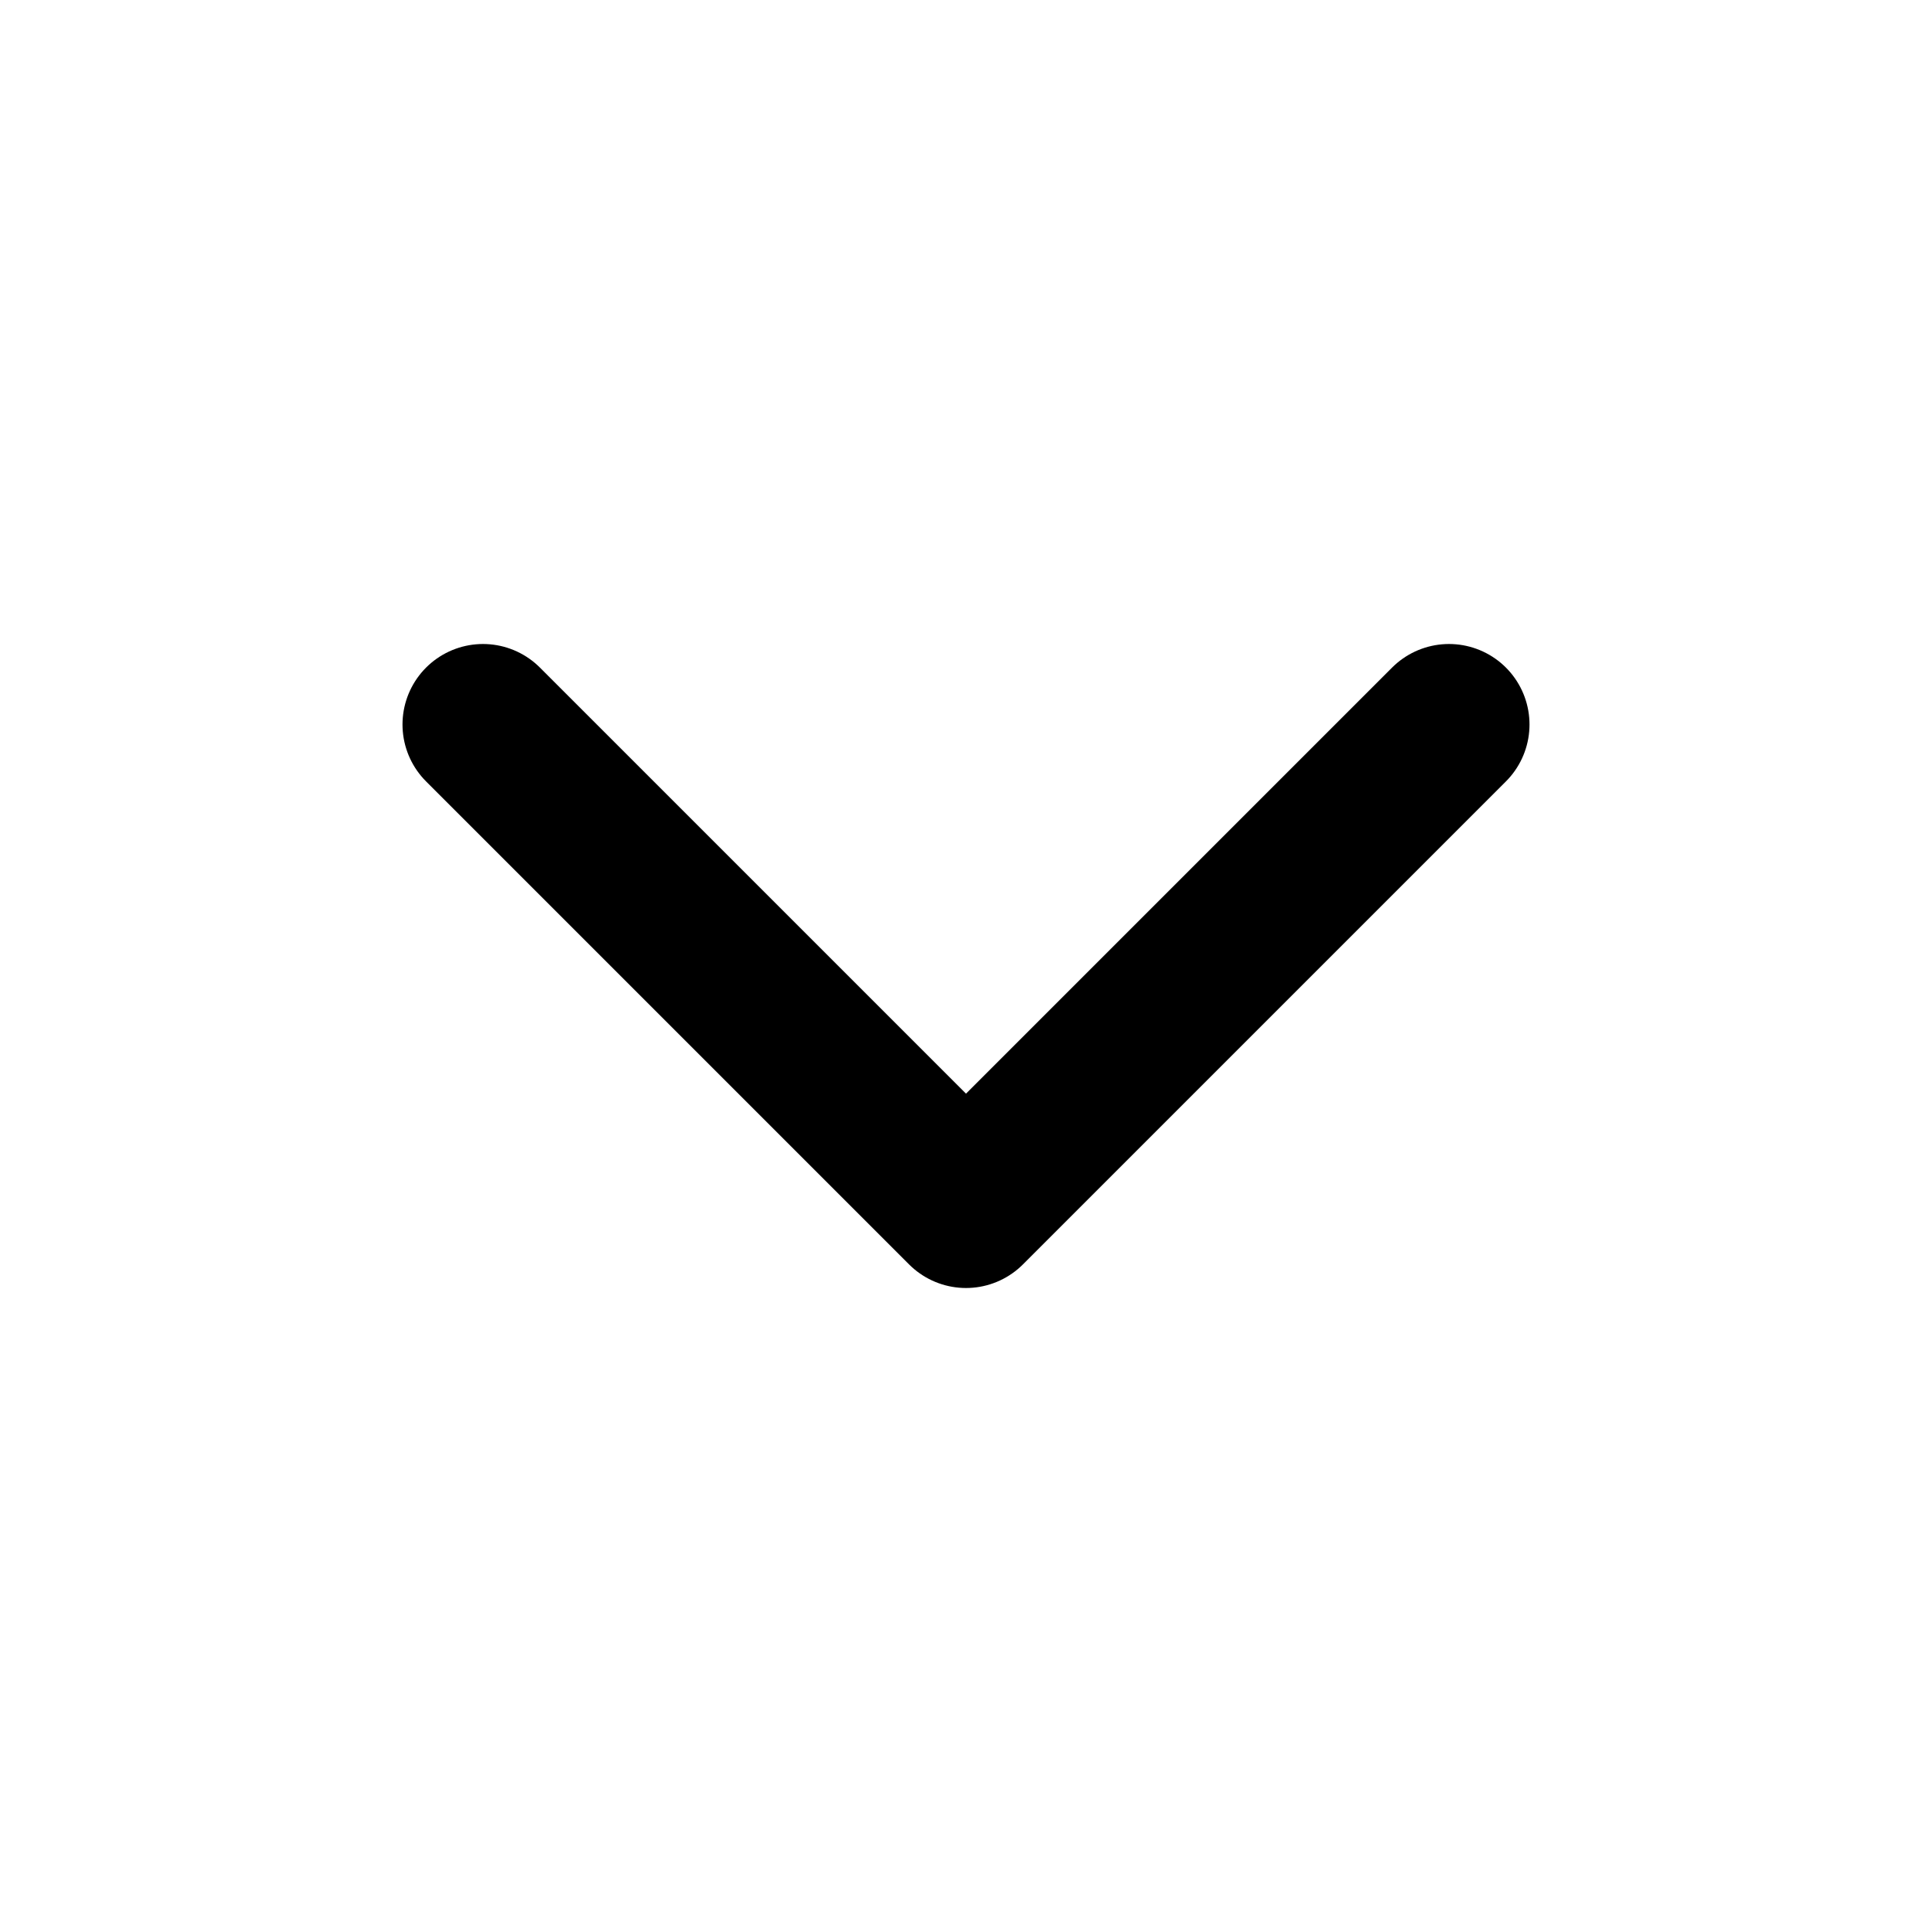
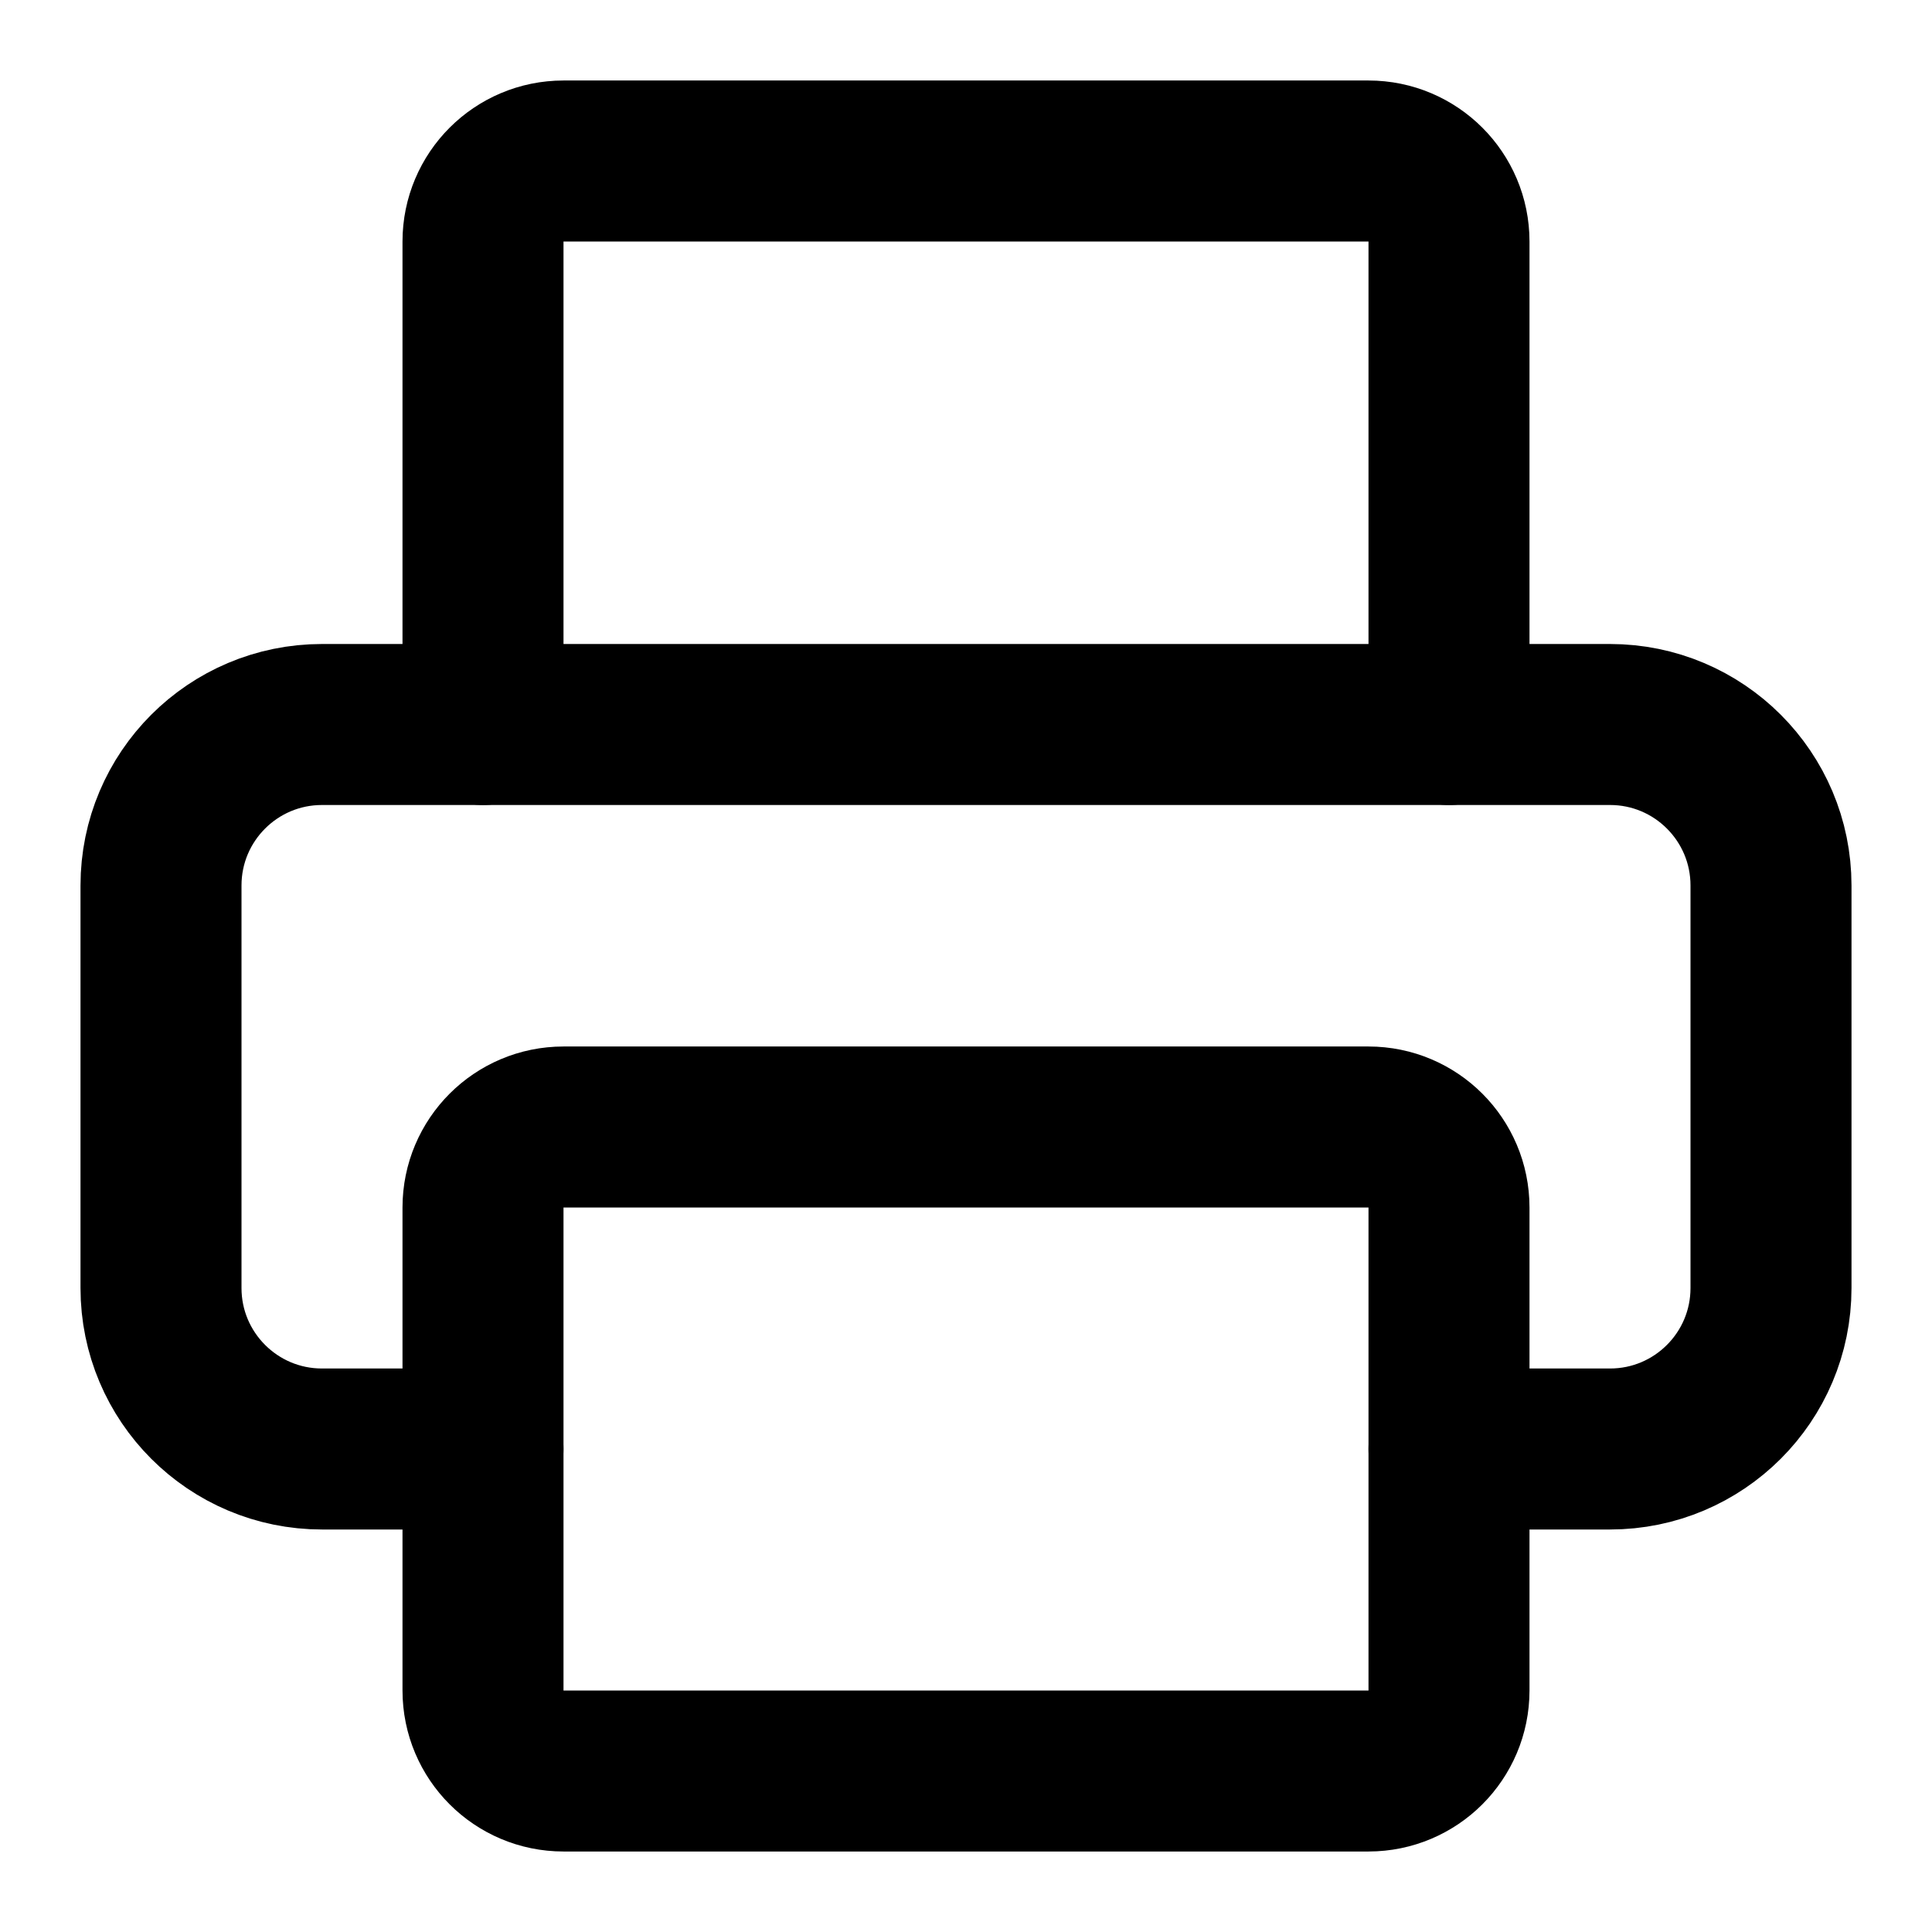
- <svg xmlns="http://www.w3.org/2000/svg" class="lucide lucide-chevron-down" width="24" height="24" viewBox="0 0 24 24" fill="none" stroke="currentColor" stroke-width="2" stroke-linecap="round" stroke-linejoin="round">
-   <path d="m6 9 6 6 6-6" />
+ <svg xmlns="http://www.w3.org/2000/svg" class="lucide lucide-printer" width="24" height="24" viewBox="0 0 24 24" fill="none" stroke="currentColor" stroke-width="2" stroke-linecap="round" stroke-linejoin="round">
+   <path d="M6 18H4a2 2 0 0 1-2-2v-5a2 2 0 0 1 2-2h16a2 2 0 0 1 2 2v5a2 2 0 0 1-2 2h-2" />
+   <path d="M6 9V3a1 1 0 0 1 1-1h10a1 1 0 0 1 1 1v6" />
+   <rect x="6" y="14" width="12" height="8" rx="1" />
</svg>
